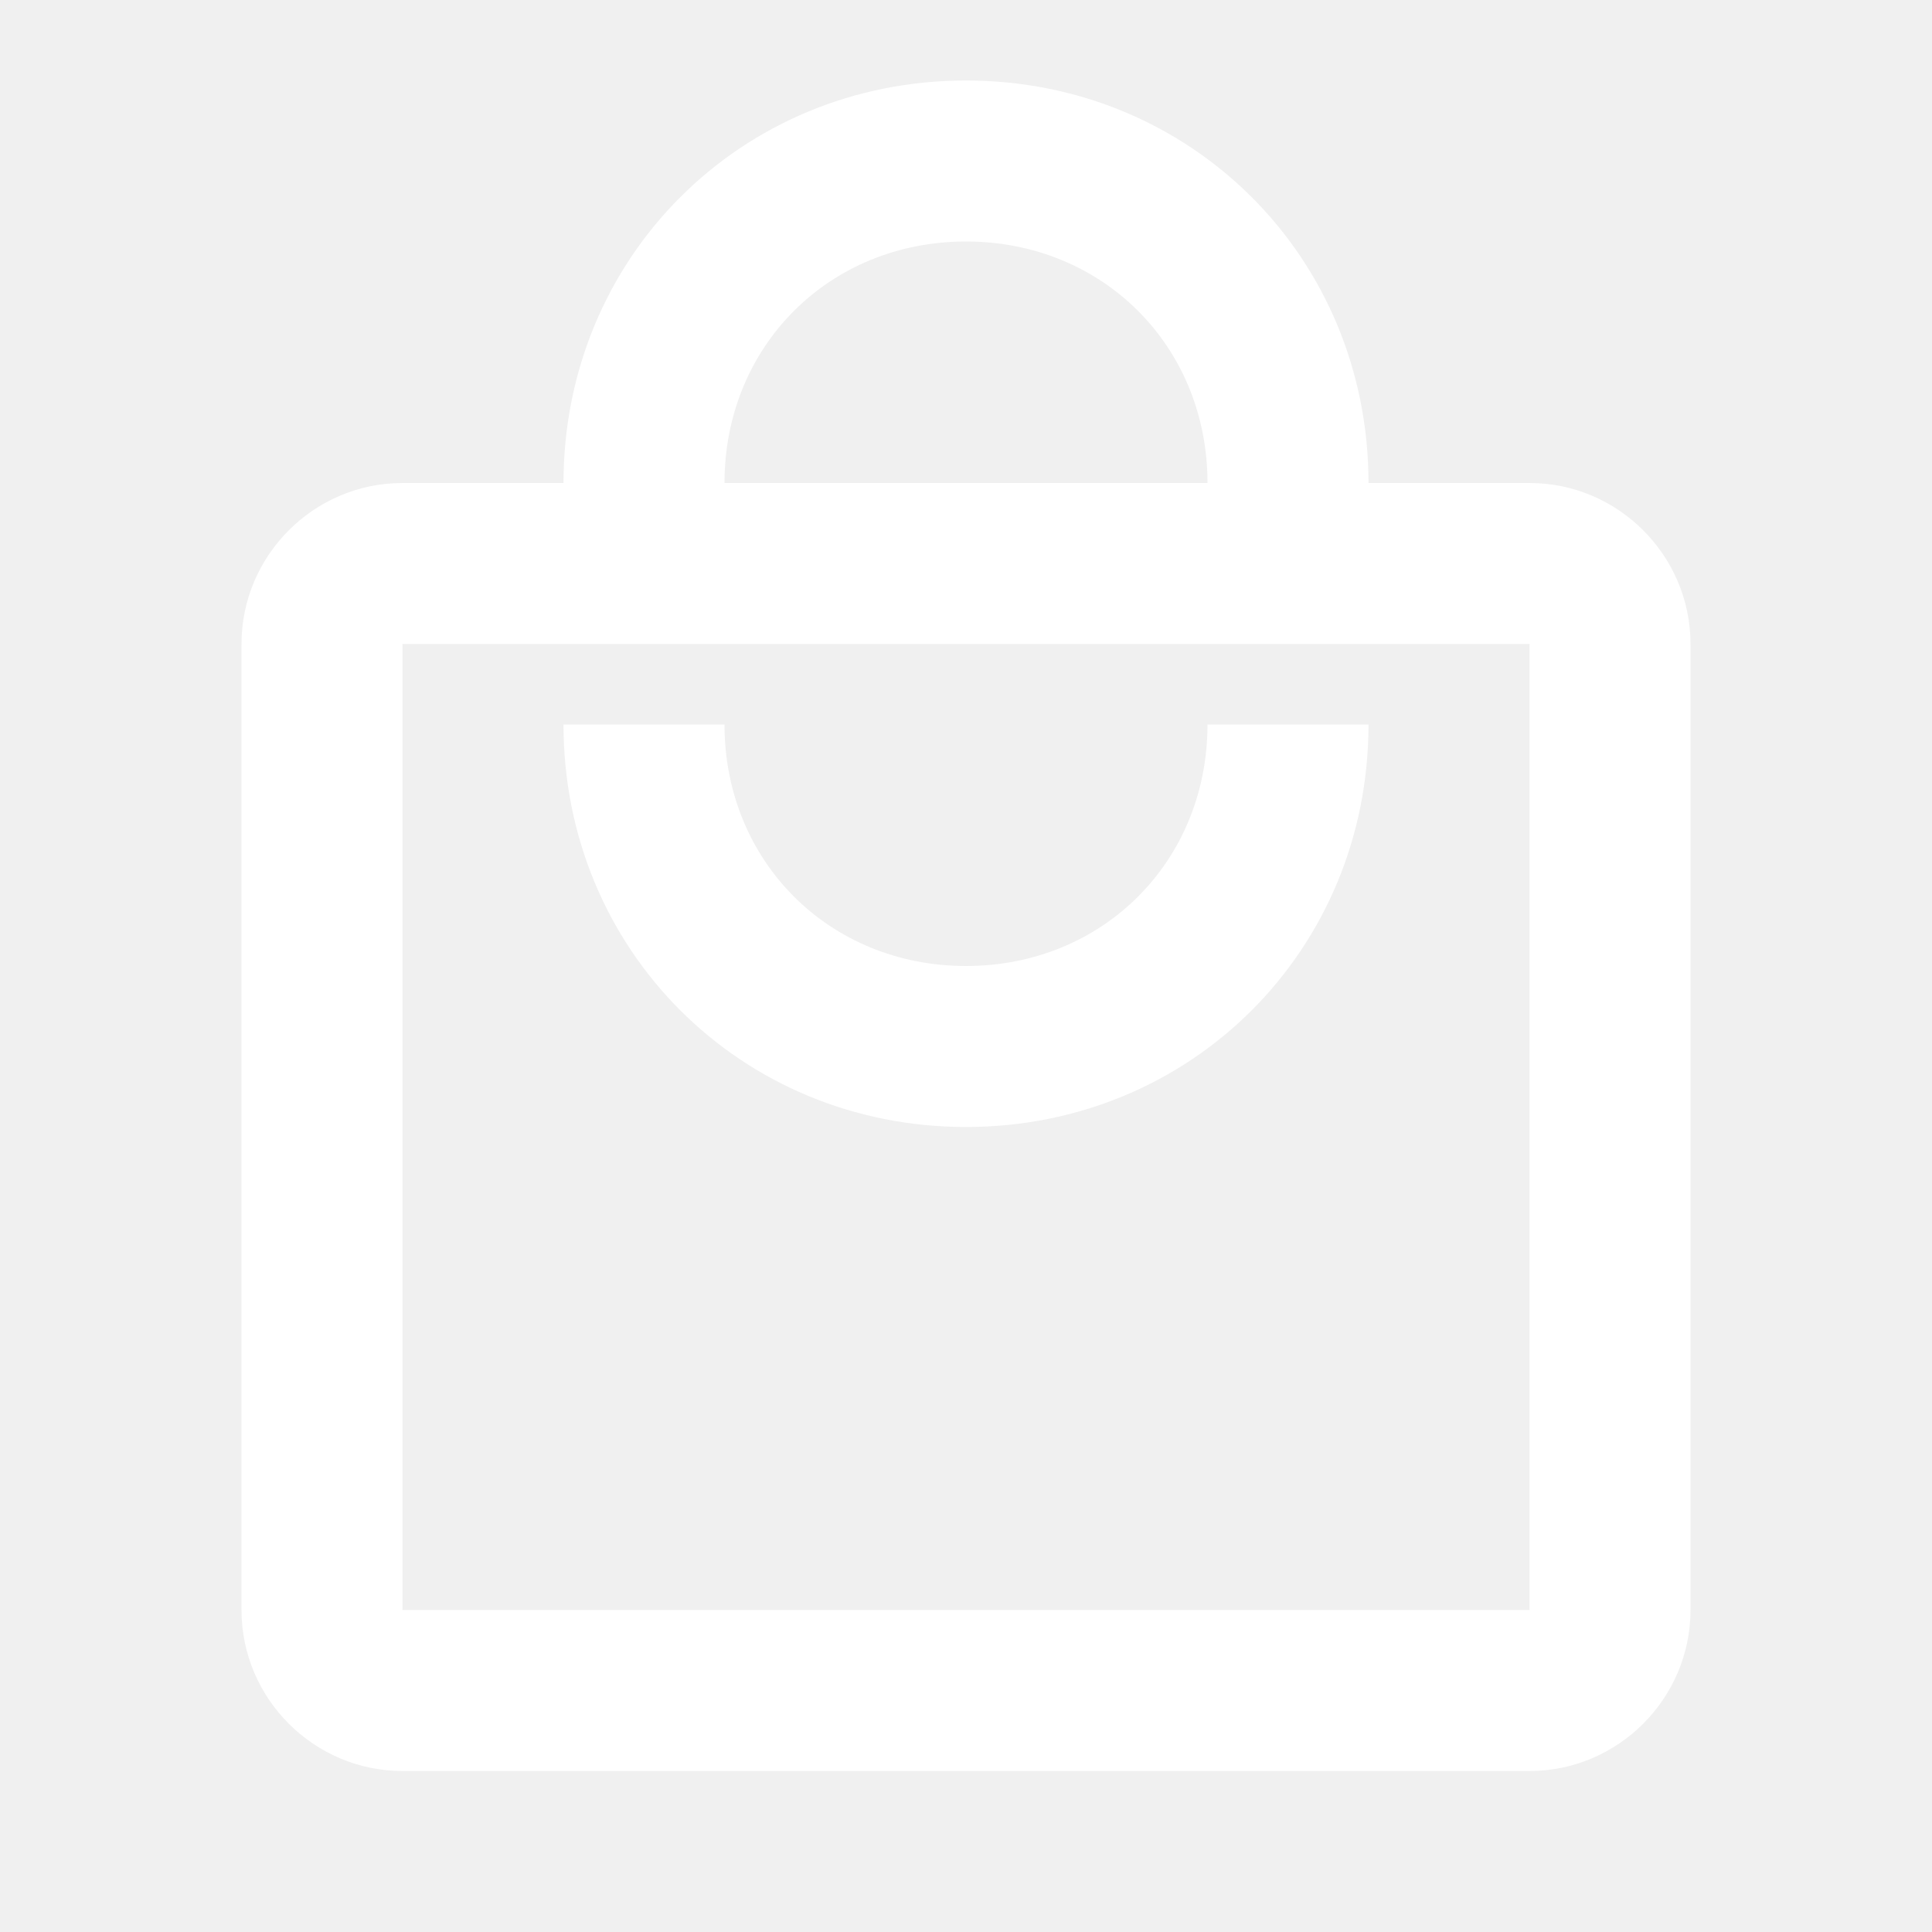
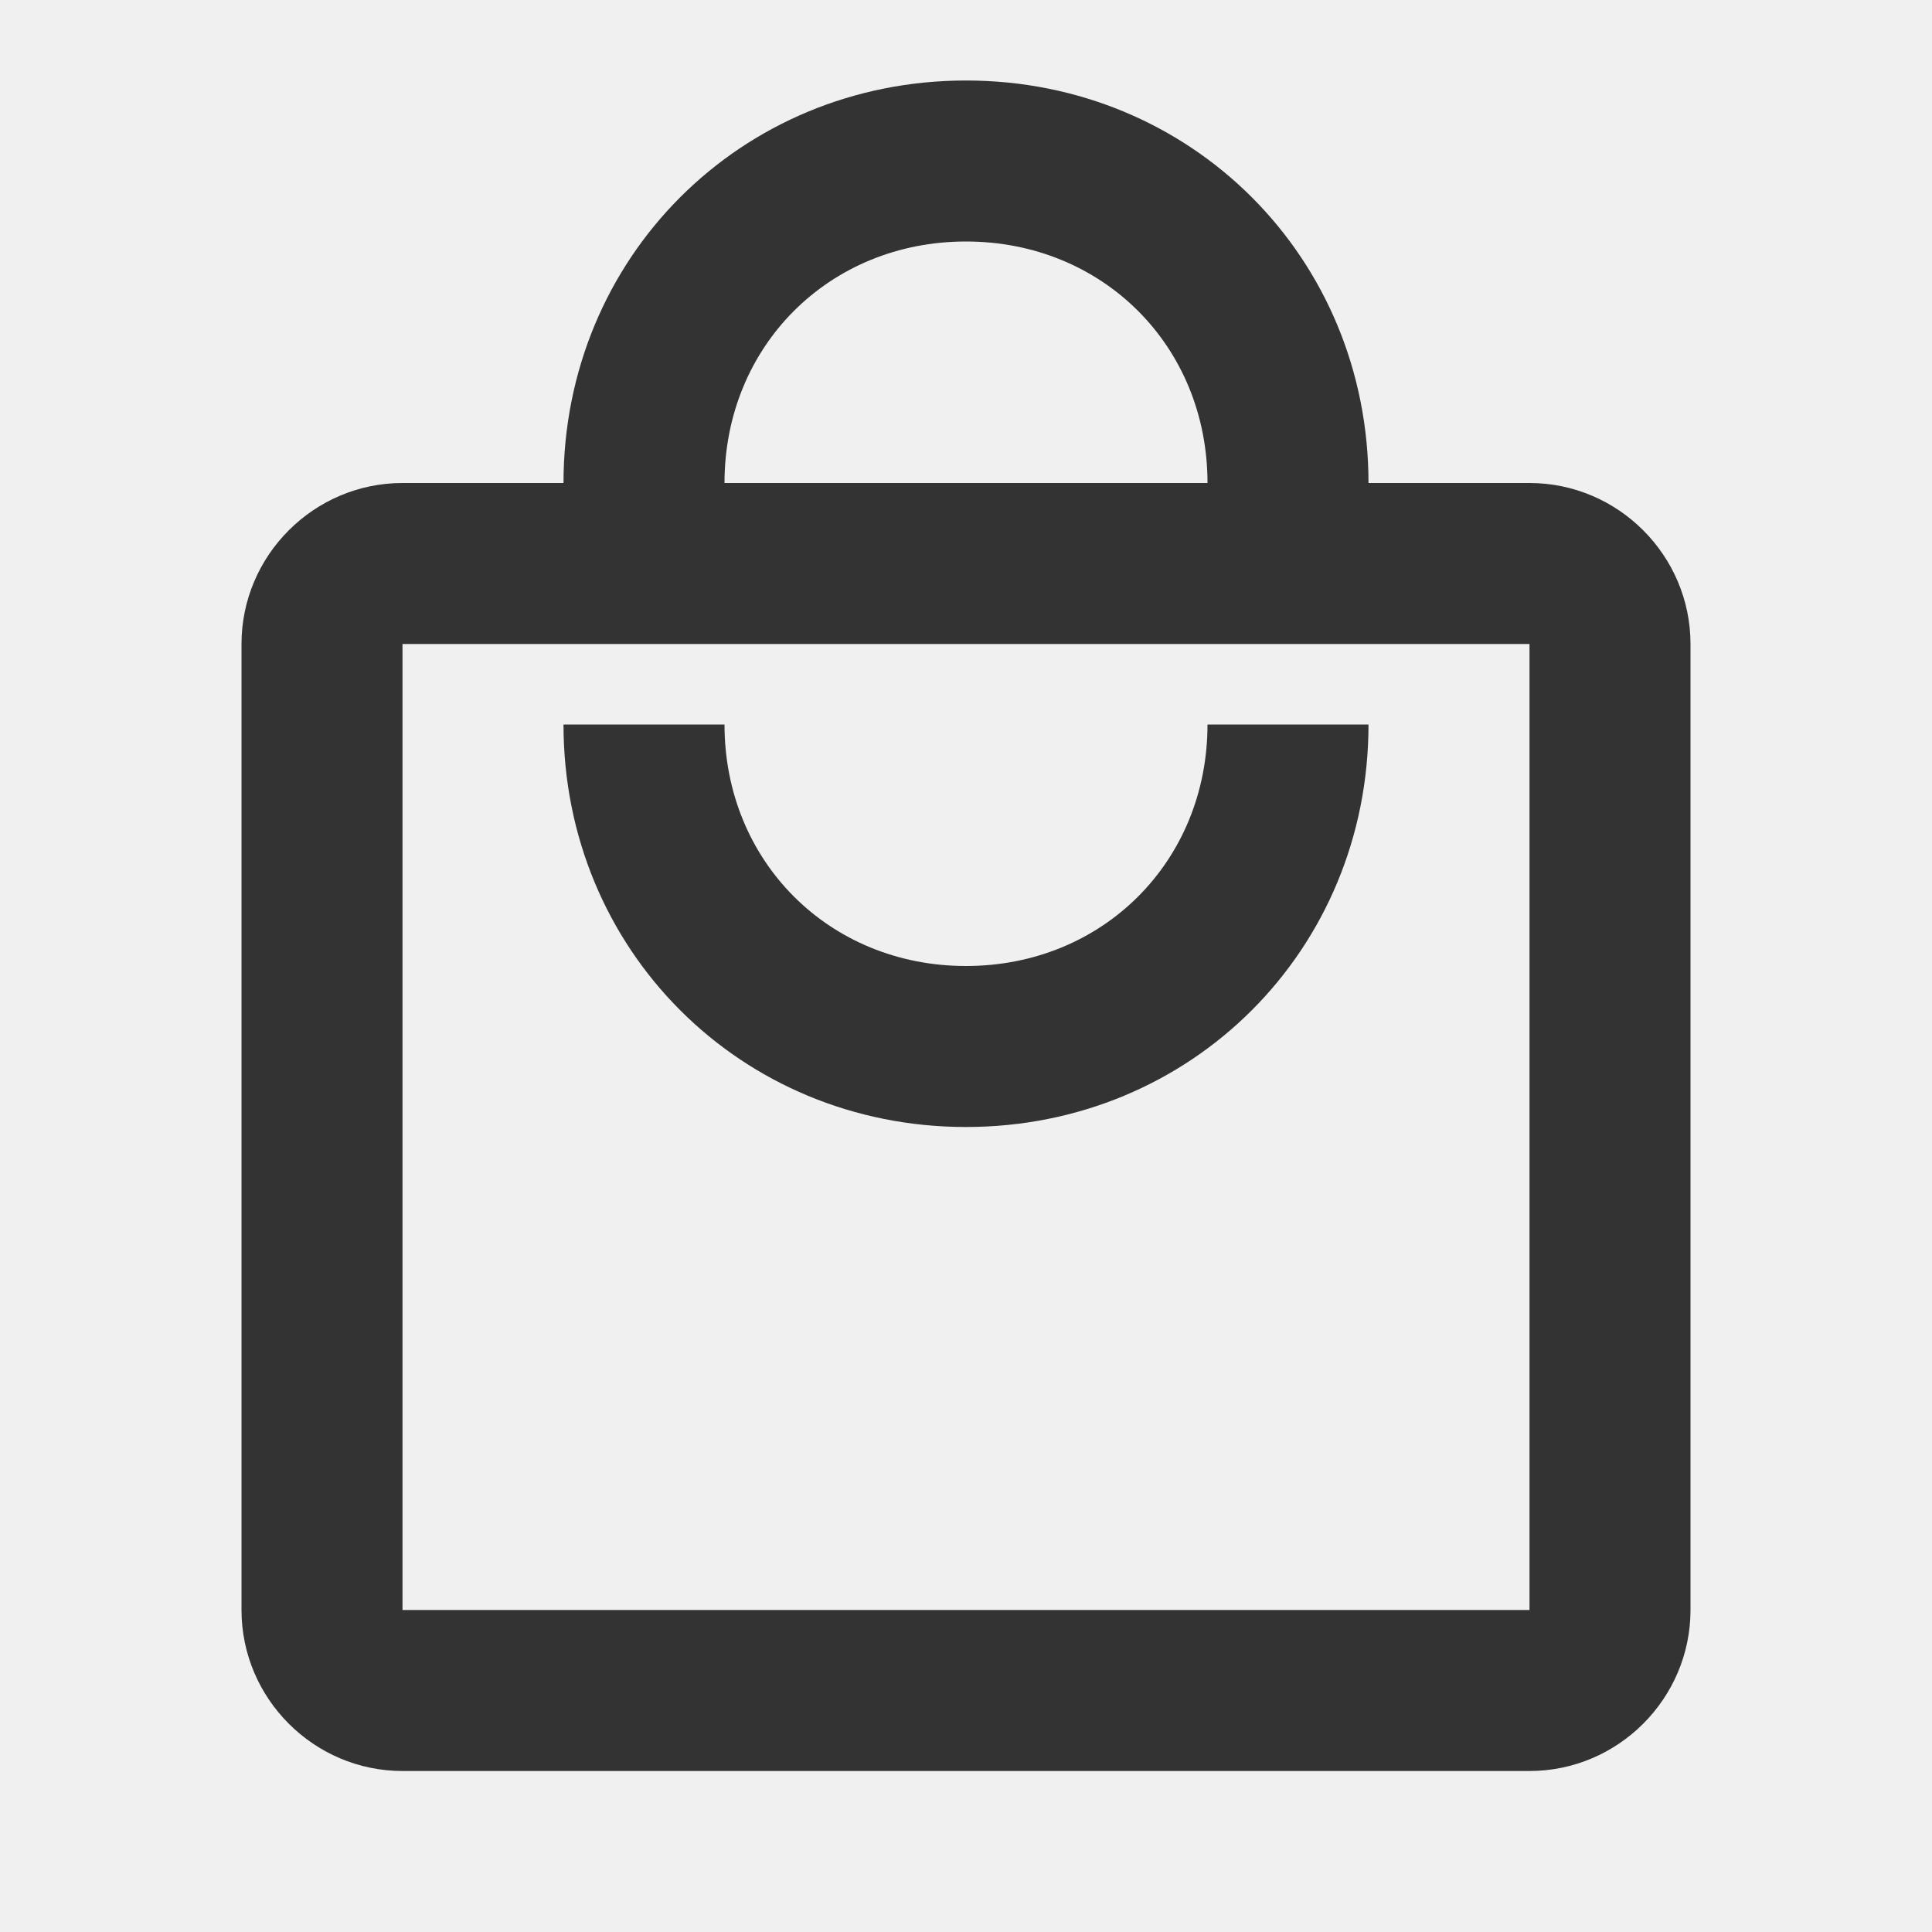
- <svg xmlns="http://www.w3.org/2000/svg" viewBox="0 0 24 24" fill="white">
+ <svg xmlns="http://www.w3.org/2000/svg" viewBox="0 0 24 24" fill="#333333">
  <path d="M19 6H17C17 3.2 14.8 1 12 1S7 3.2 7 6H5C3.9 6 3 6.9 3 8V20C3 21.1 3.9 22 5 22H19C20.1 22 21 21.1 21 20V8C21 6.9 20.1 6 19 6M12 3C13.7 3 15 4.3 15 6H9C9 4.3 10.3 3 12 3M19 20H5V8H19V20M12 12C10.3 12 9 10.7 9 9H7C7 11.8 9.2 14 12 14S17 11.8 17 9H15C15 10.7 13.7 12 12 12Z" />
</svg>
